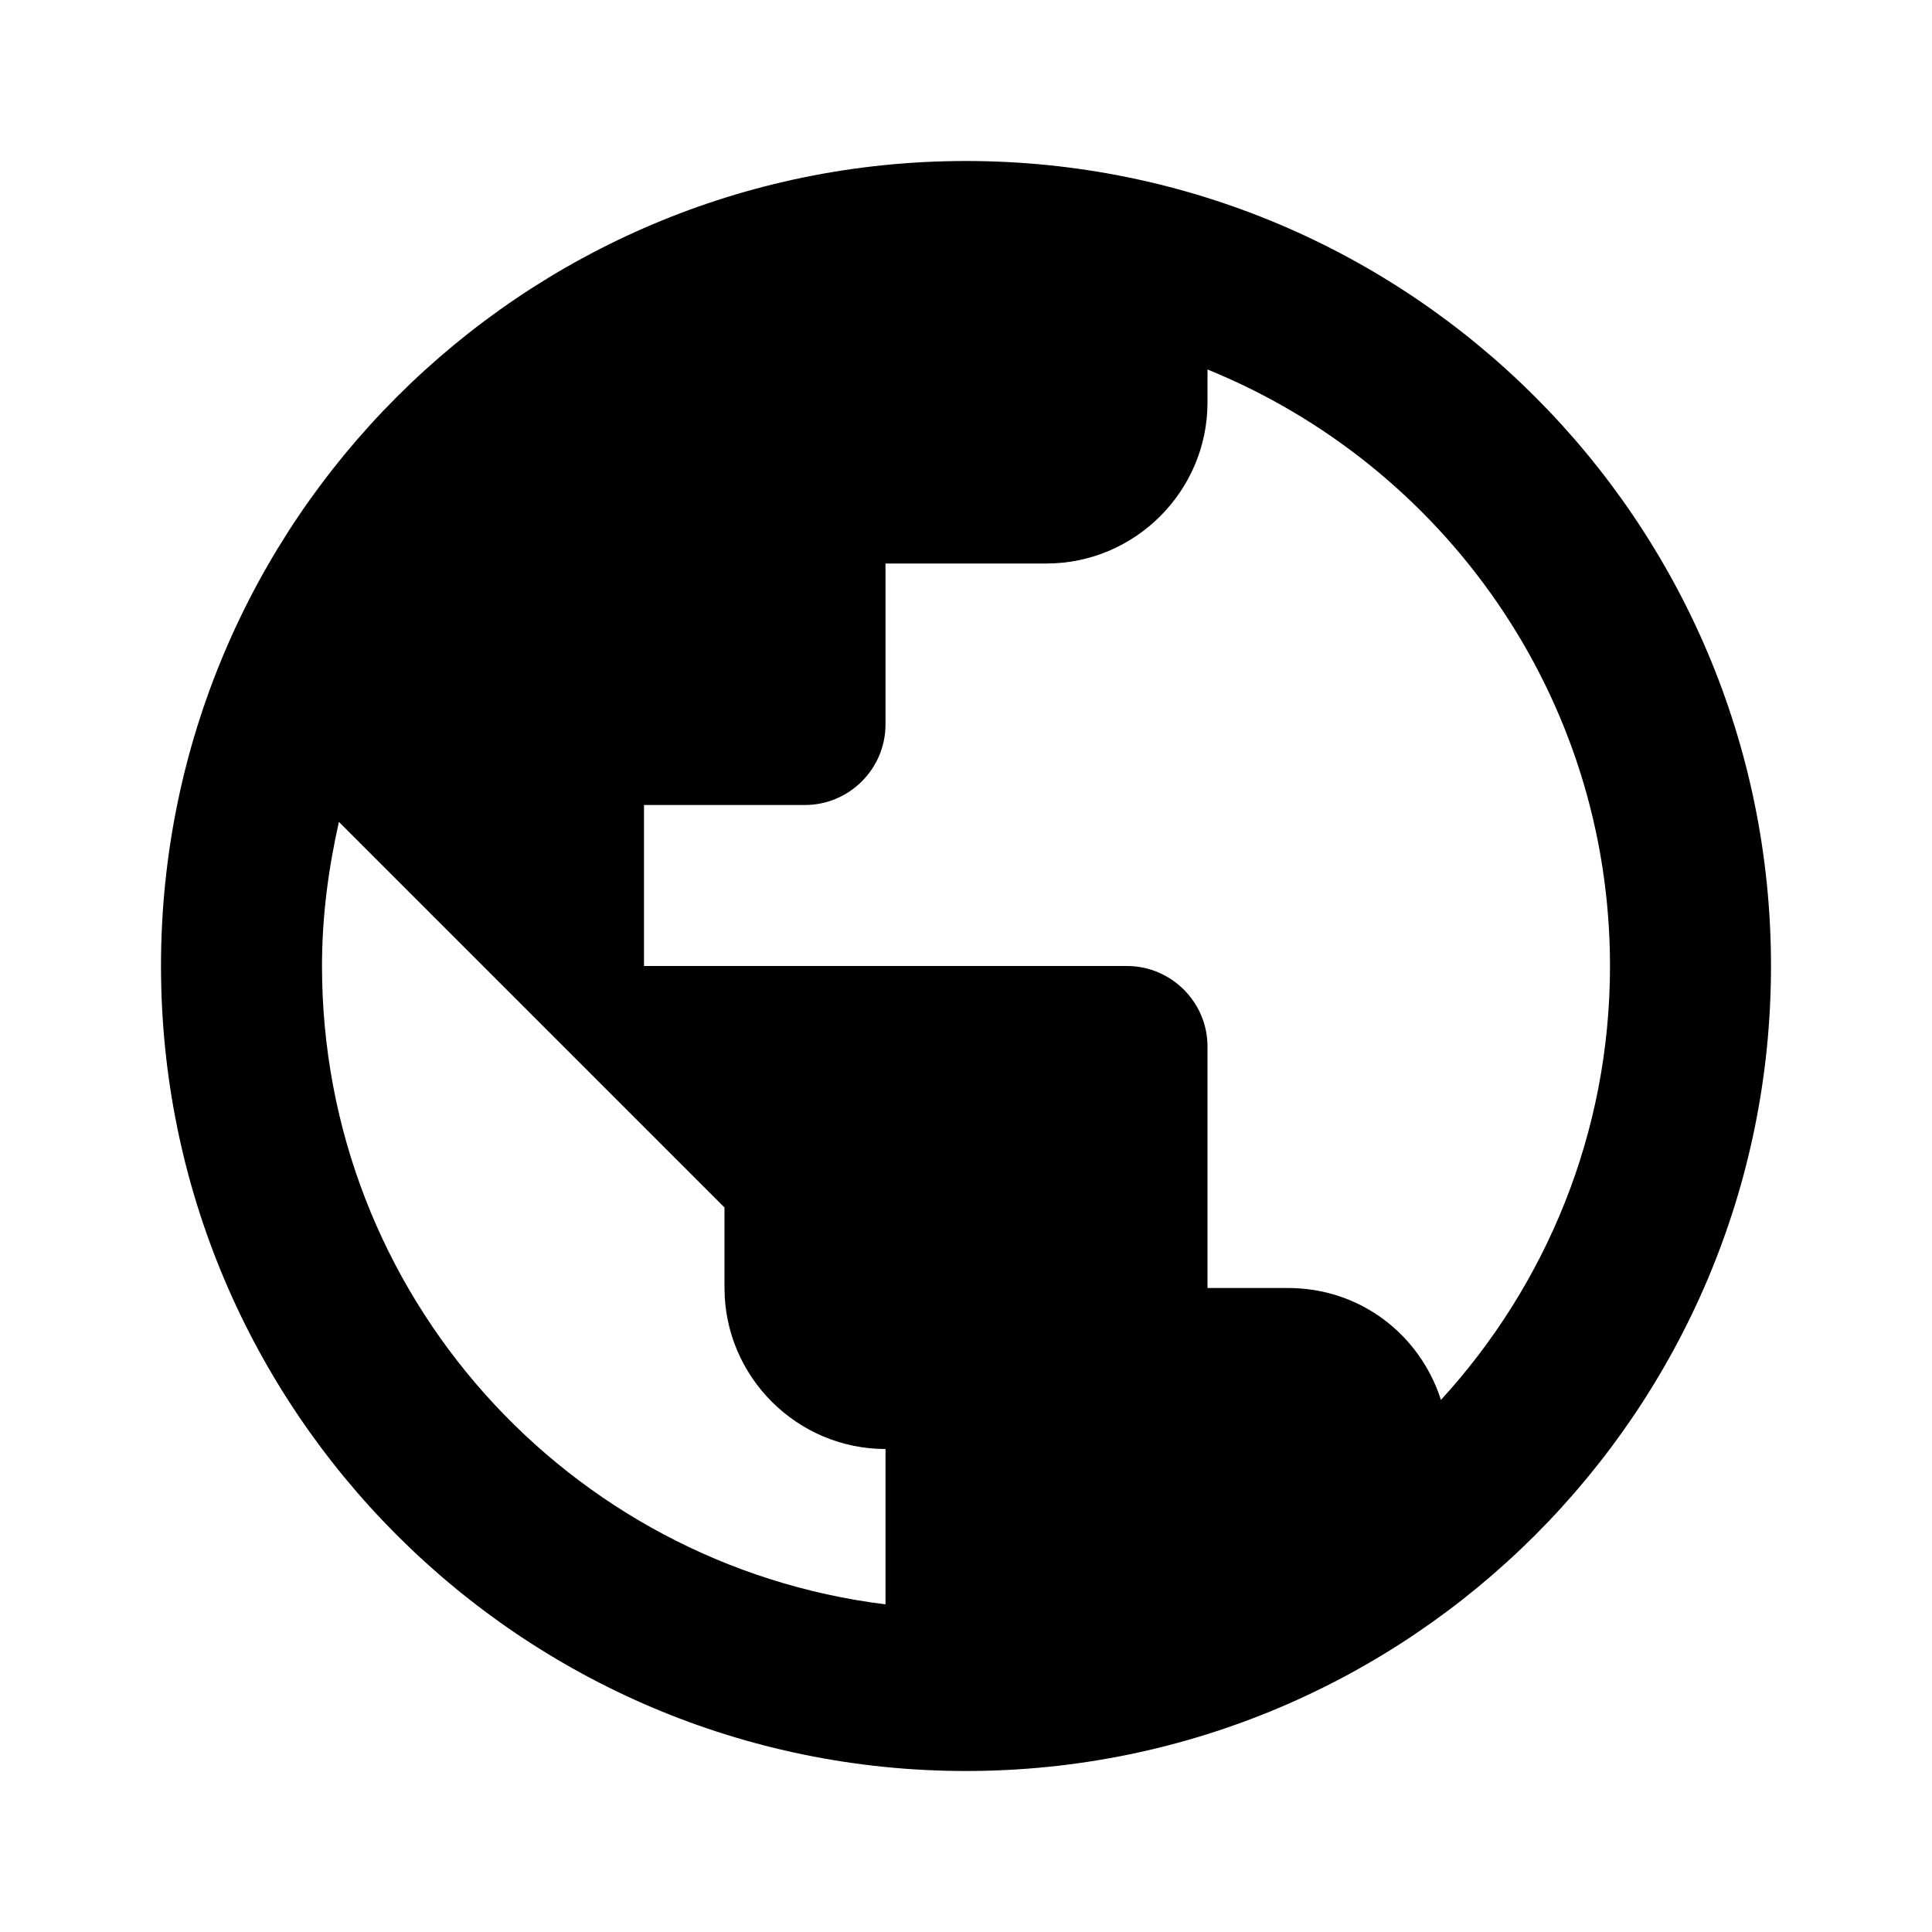
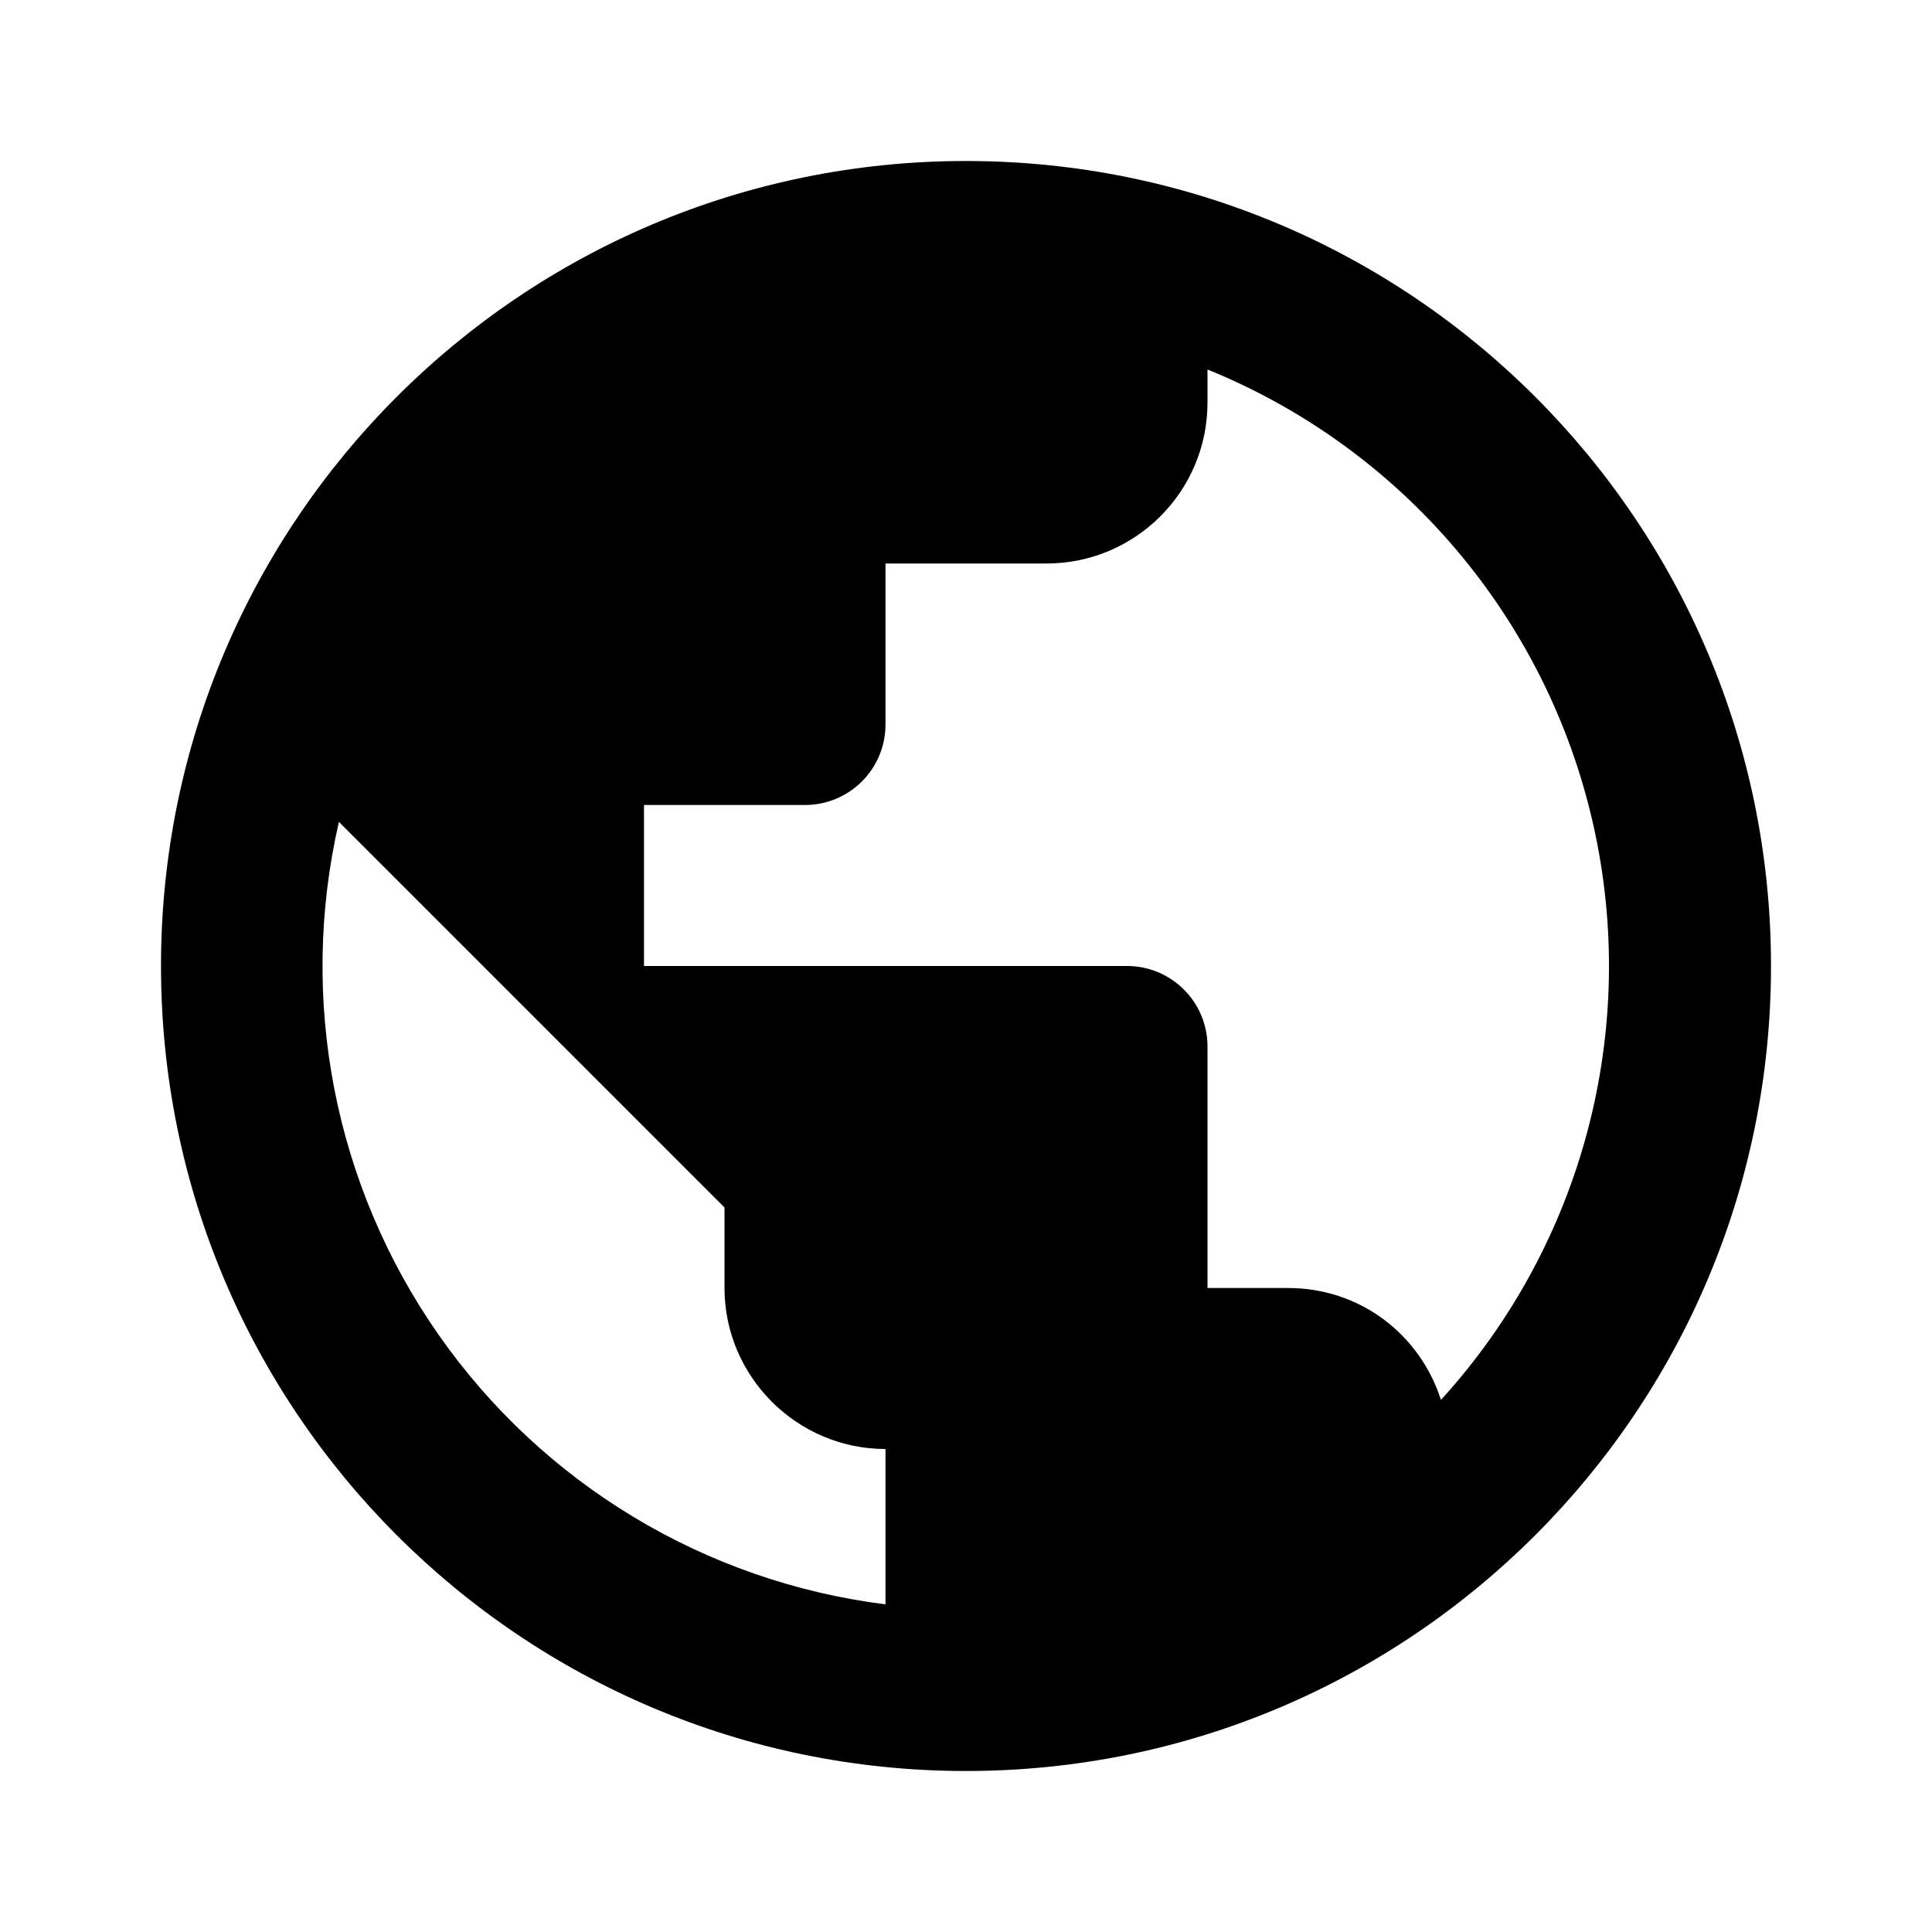
- <svg xmlns="http://www.w3.org/2000/svg" height="24" viewBox="0 0 24 24" width="24">
-   <path d="M0 0h24v24H0z" fill="none" />
-   <path fill="currentcolor" d="M12 2C6.48 2 2 6.48 2 12s4.48 10 10 10 10-4.48 10-10S17.52 2 12 2zm-1 17.93c-3.95-.49-7-3.85-7-7.93 0-.62.08-1.21.21-1.79L9 15v1c0 1.1.9 2 2 2v1.93zm6.9-2.54c-.26-.81-1-1.39-1.9-1.39h-1v-3c0-.55-.45-1-1-1H8v-2h2c.55 0 1-.45 1-1V7h2c1.1 0 2-.9 2-2v-.41c2.93 1.19 5 4.06 5 7.41 0 2.08-.8 3.97-2.1 5.39z" />
+ <svg xmlns="http://www.w3.org/2000/svg" width="24" height="24">
+   <path fill="none" d="M0 0h24v24H0z" />
+   <path fill="currentcolor" d="M12 2a10 10 0 1 0 0 20 10 10 0 0 0 0-20zm-1 17.93a7.99 7.99 0 0 1-6.79-9.72L9 15v1c0 1.1.9 2 2 2v1.93zm6.9-2.54c-.26-.81-1-1.39-1.9-1.39h-1v-3a1 1 0 0 0-1-1H8v-2h2a1 1 0 0 0 1-1V7h2a2 2 0 0 0 2-2v-.41a8 8 0 0 1 2.9 12.8z" />
</svg>
